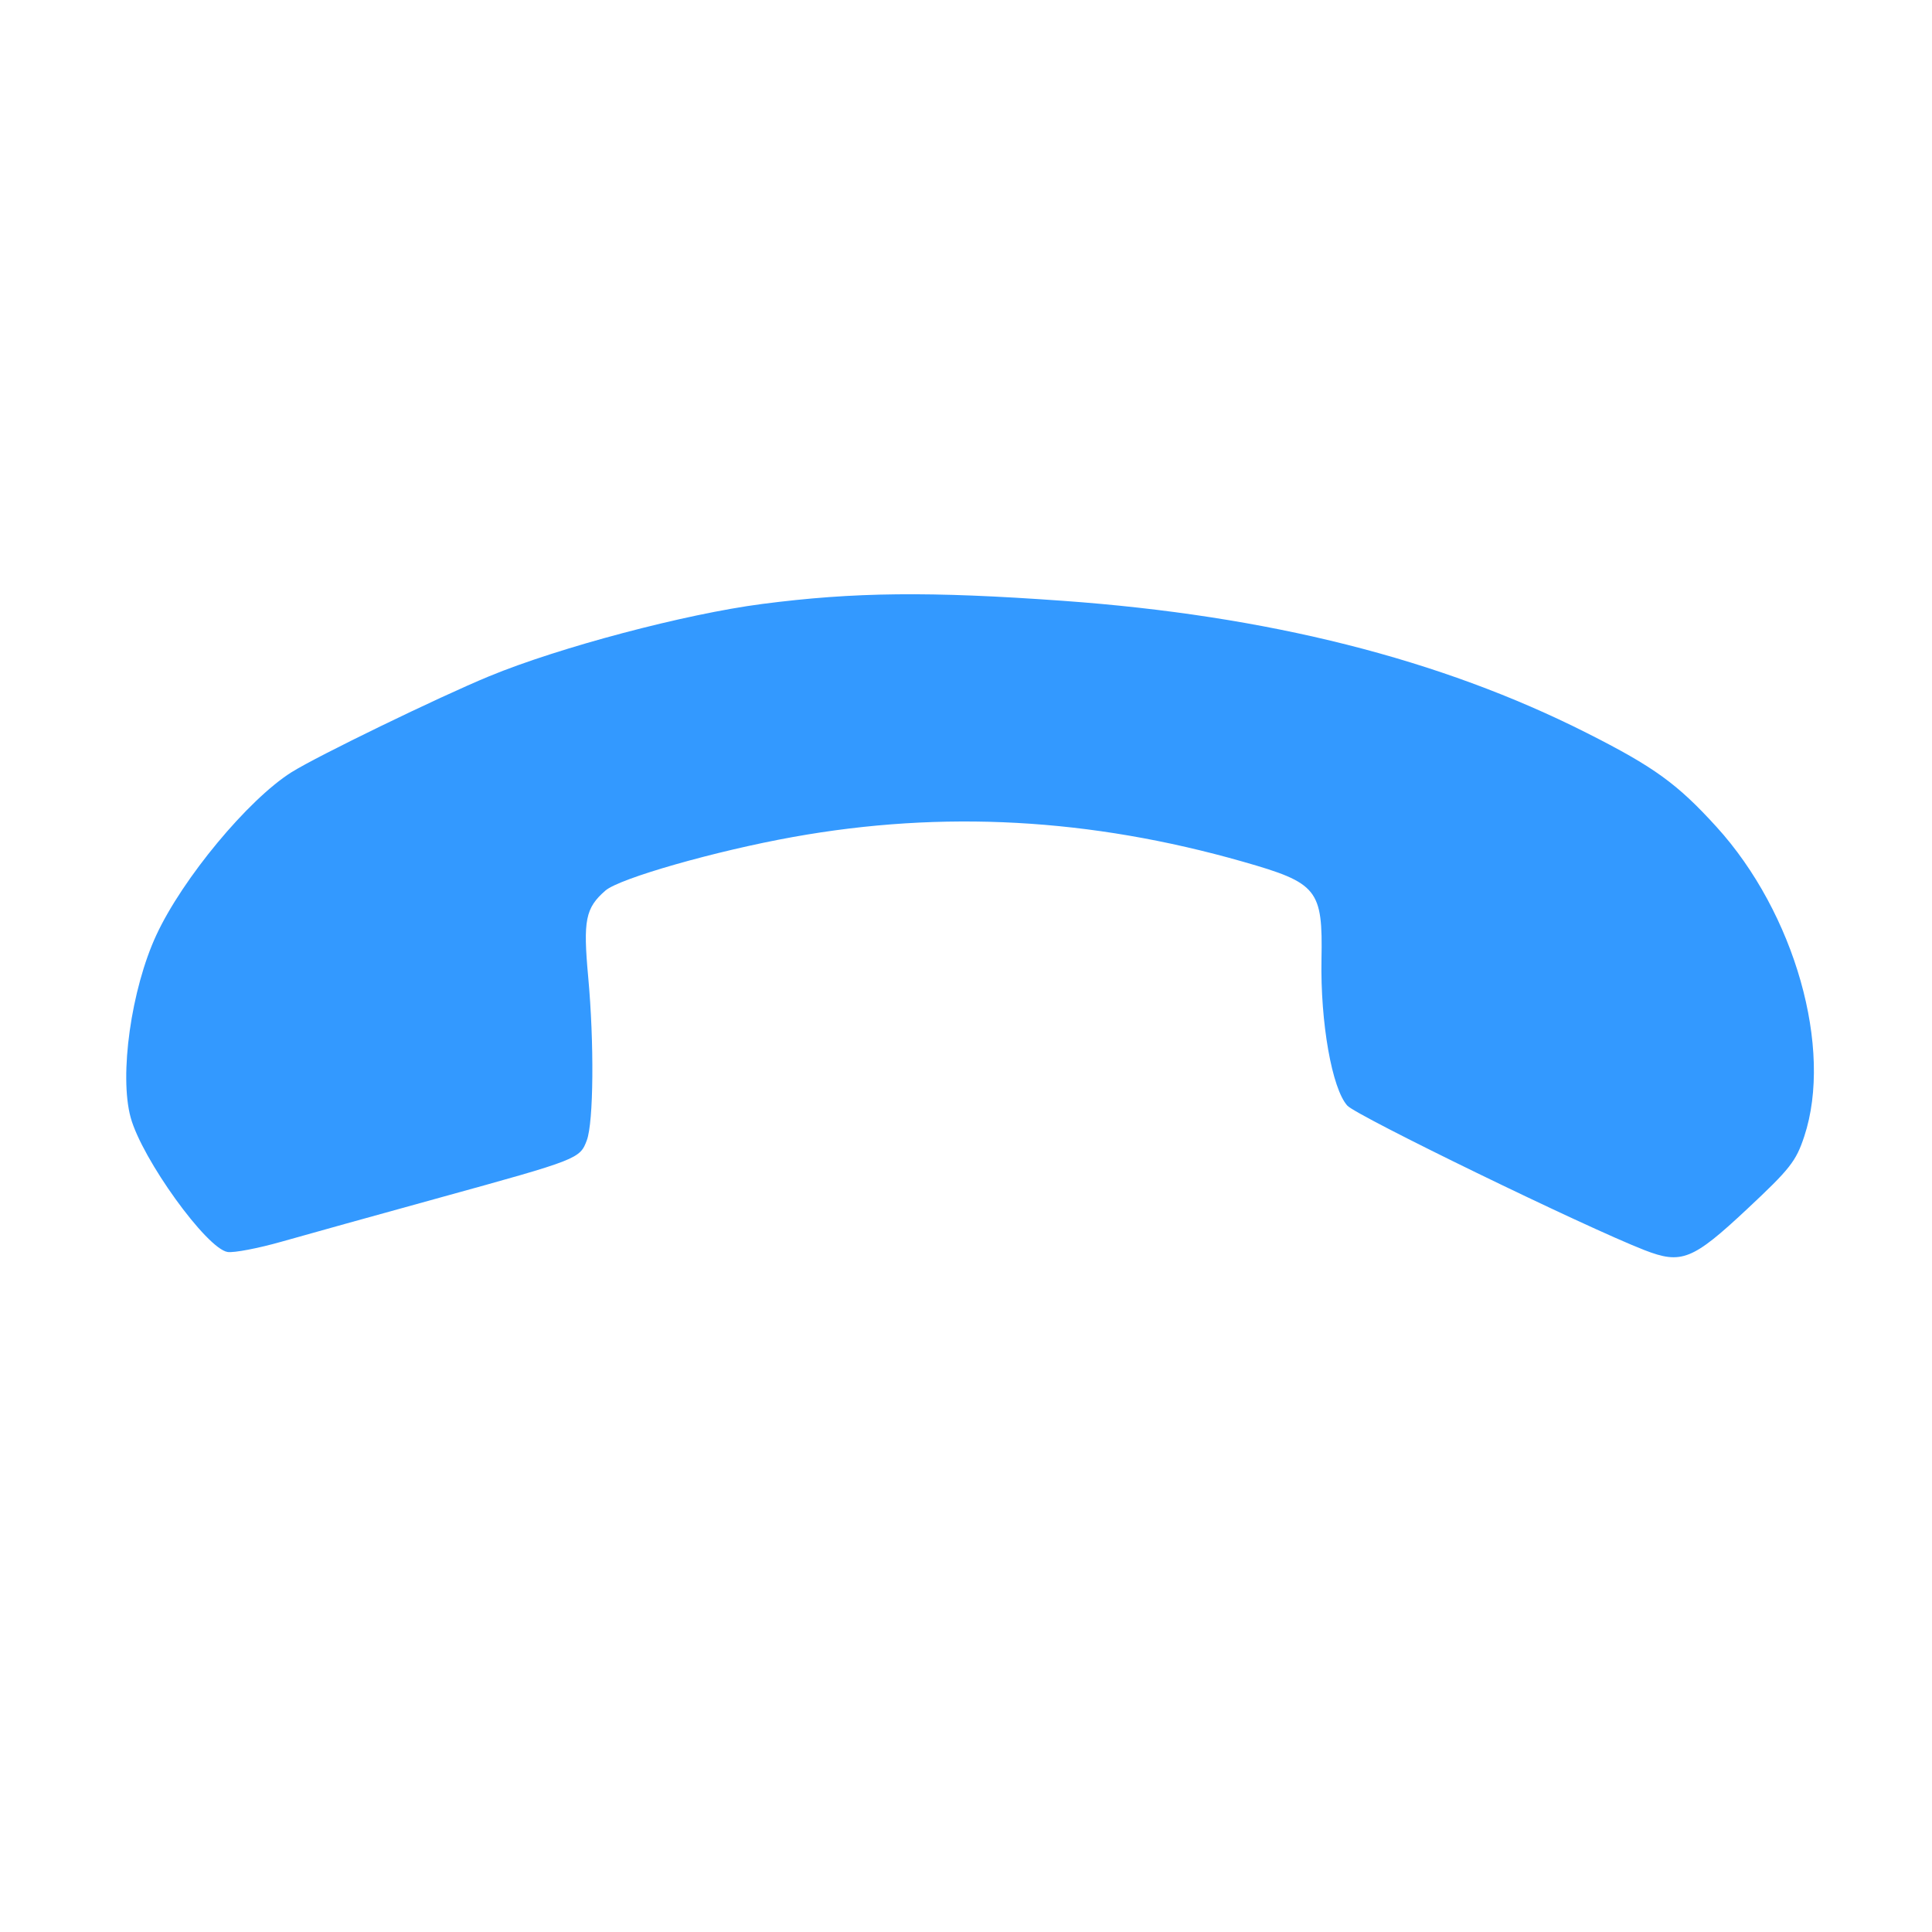
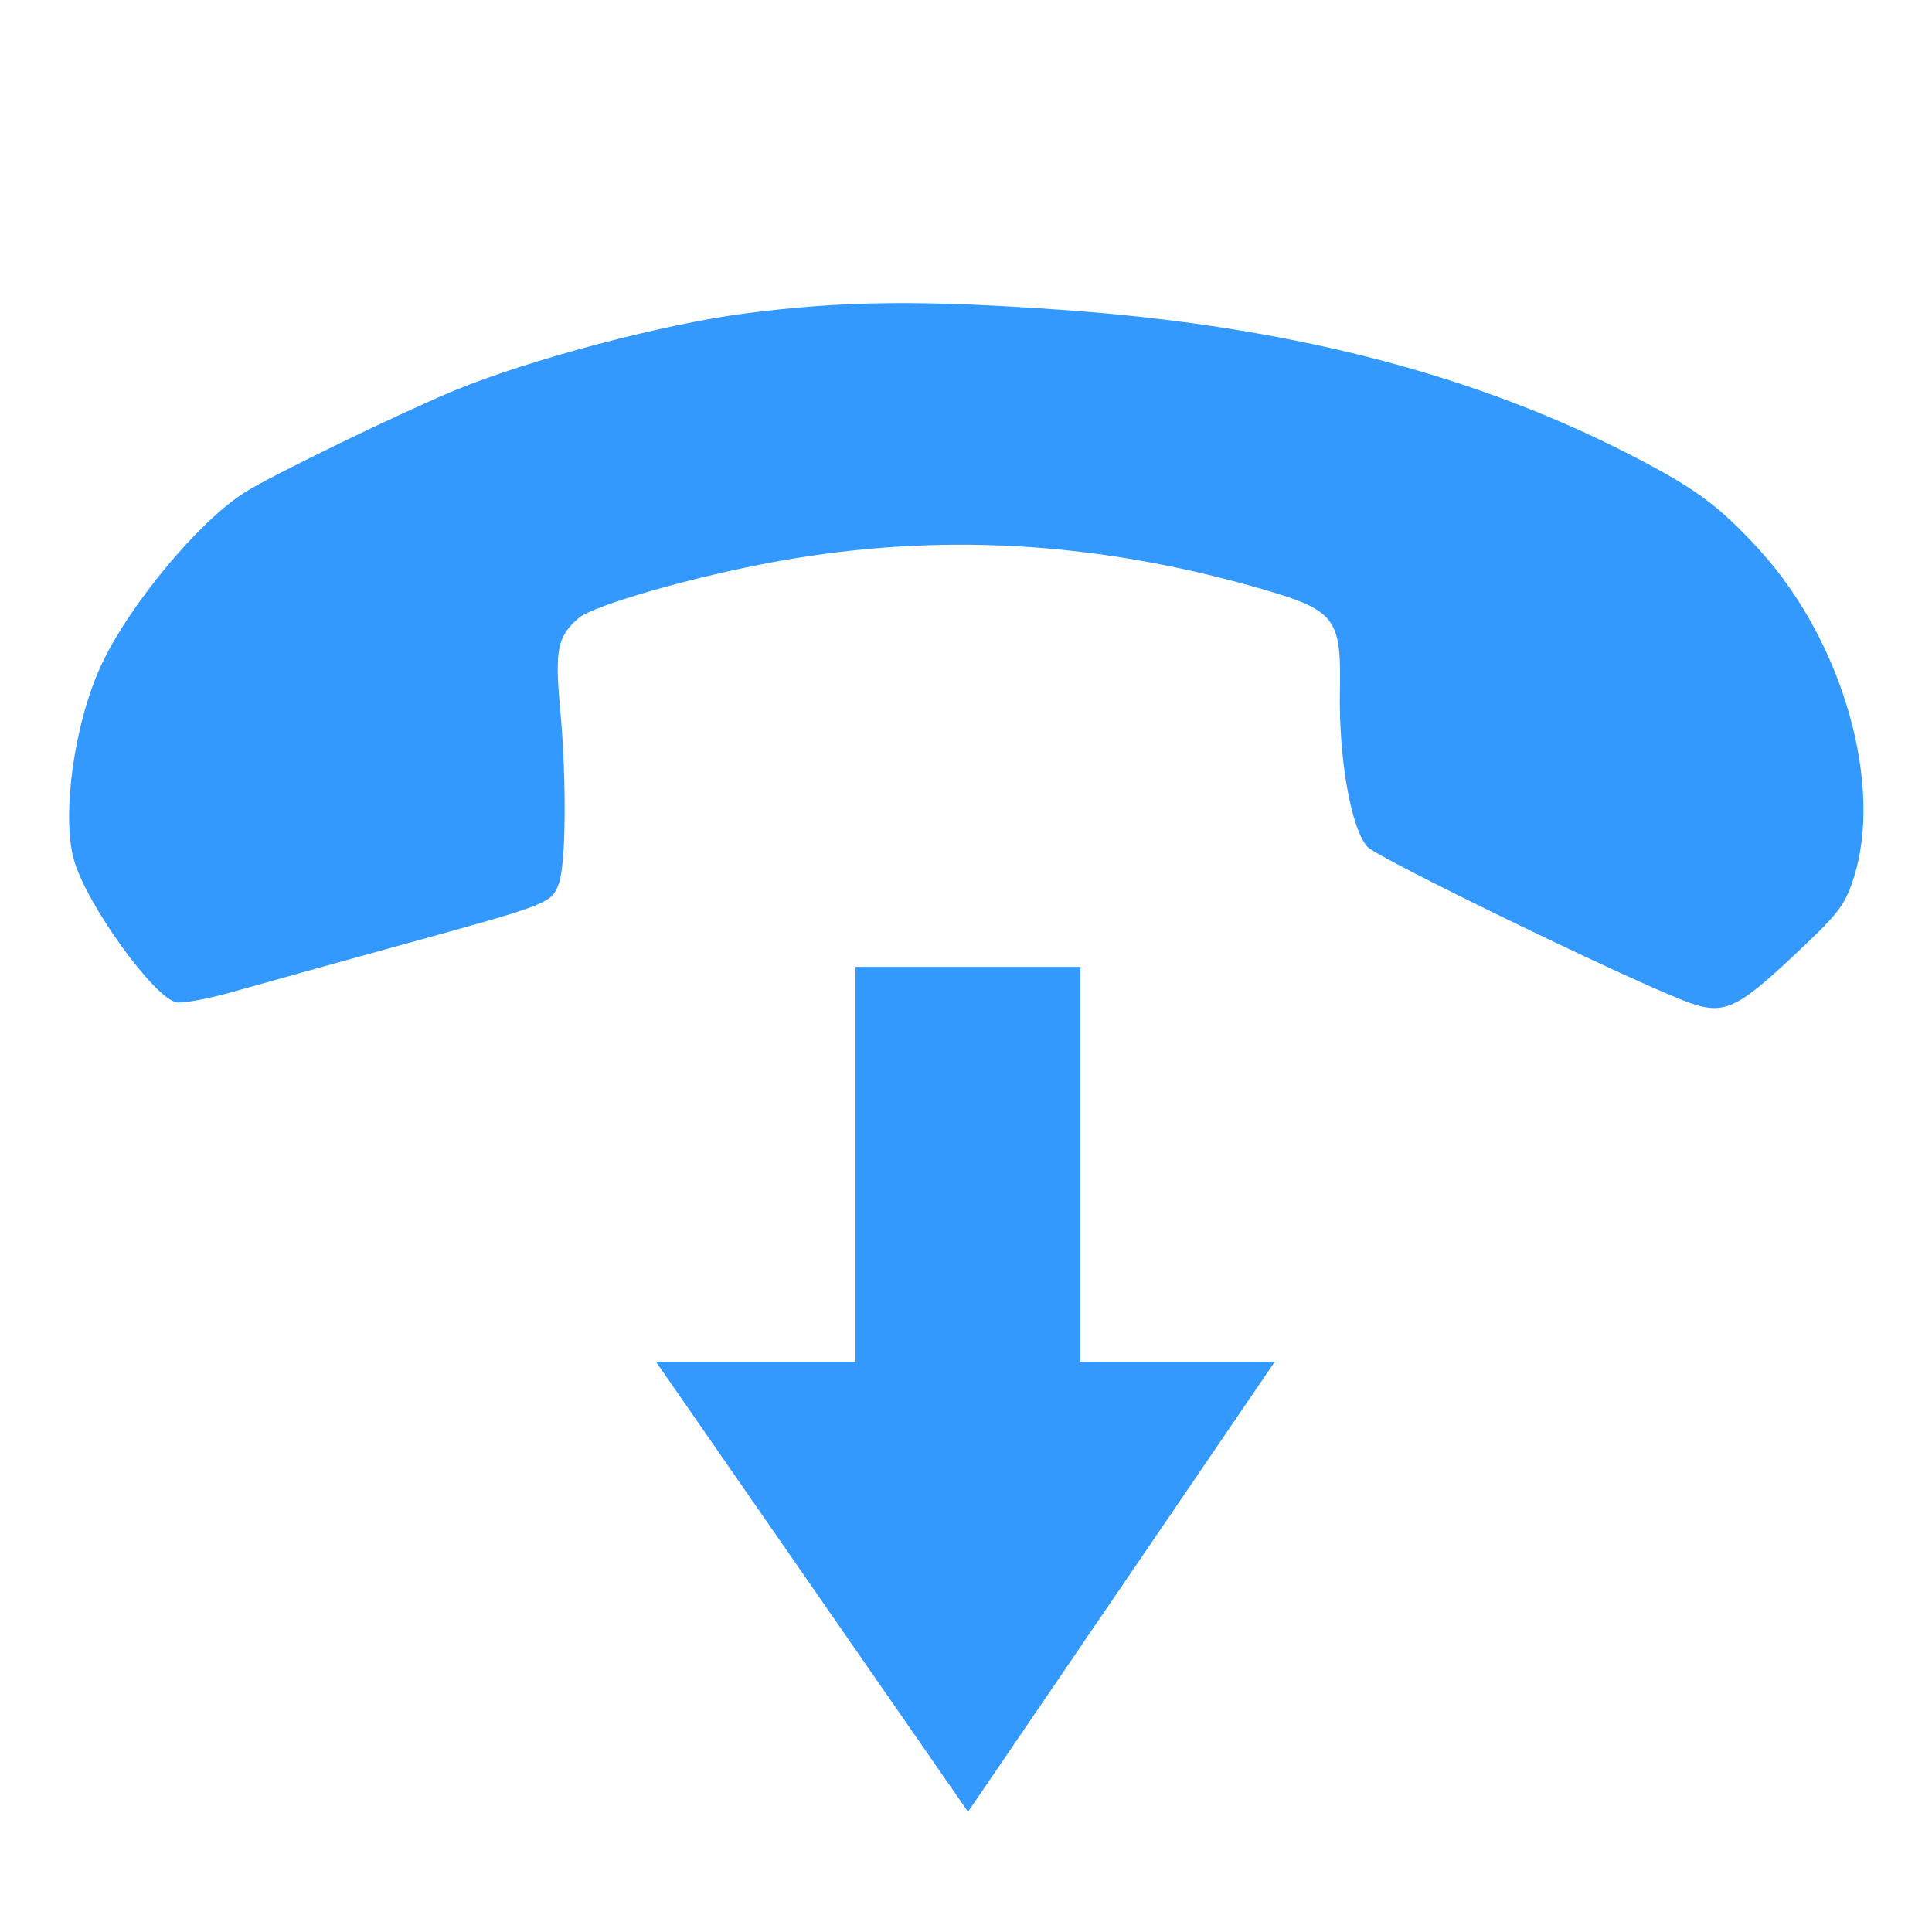
<svg xmlns="http://www.w3.org/2000/svg" width="128" height="128" id="svg3027" version="1.1">
  <defs id="defs3029" />
-   <path style="fill:#3399ff;fill-opacity:1;display:inline" d="m 19.313,51.163 c 1.681,-1.06 9.753,-4.979 13.101,-6.361 4.651,-1.919 12.979,-4.124 18.077,-4.787 6.092,-0.792 11.093,-0.844 19.939,-0.209 13.58,0.975 24.998,3.855 34.692,8.751 4.468,2.257 5.999,3.364 8.598,6.222 5.192,5.705 7.741,14.705 5.815,20.515 -0.546,1.648 -0.936,2.143 -3.78,4.805 -3.618,3.386 -4.352,3.679 -6.806,2.724 -3.919,-1.526 -19.067,-8.892 -19.684,-9.571 -1.017,-1.121 -1.792,-5.505 -1.713,-9.688 0.088,-4.644 -0.247,-5.061 -5.199,-6.474 -10.112,-2.885 -19.886,-3.422 -29.811,-1.637 -5.149,0.925 -11.503,2.74 -12.433,3.551 -1.322,1.152 -1.484,1.966 -1.141,5.703 0.404,4.393 0.36,9.64 -0.09,10.842 -0.459,1.226 -0.57,1.269 -9.658,3.776 -4.26,1.175 -9.011,2.497 -10.557,2.937 -1.546,0.44 -3.157,0.749 -3.581,0.686 -1.381,-0.206 -5.668,-6.15 -6.425,-8.908 -0.768,-2.799 0.035,-8.504 1.704,-12.097 1.738,-3.742 6.075,-8.966 8.951,-10.78 z" id="path4609" />
+   <path style="fill:#3399ff;fill-opacity:1;display:inline" d="m 16.217,32.619 c 1.787,-1.127 10.37,-5.294 13.93,-6.763 4.945,-2.04 13.8,-4.385 19.22,-5.089 6.477,-0.842 11.795,-0.897 21.2,-0.222 14.439,1.037 26.579,4.099 36.886,9.305 4.75,2.399 6.378,3.577 9.142,6.615 5.52,6.065 8.231,15.635 6.183,21.812 -0.581,1.752 -0.995,2.279 -4.019,5.109 -3.847,3.6 -4.627,3.912 -7.236,2.896 C 107.355,64.659 91.249,56.828 90.594,56.106 89.513,54.913 88.688,50.253 88.773,45.805 88.867,40.867 88.51,40.424 83.245,38.921 72.493,35.854 62.102,35.283 51.549,37.18 c -5.474,0.984 -12.23,2.913 -13.22,3.775 -1.405,1.224 -1.578,2.09 -1.213,6.064 0.429,4.671 0.383,10.249 -0.095,11.528 -0.488,1.304 -0.606,1.35 -10.269,4.014 -4.53,1.249 -9.581,2.654 -11.225,3.123 -1.644,0.468 -3.357,0.796 -3.807,0.729 C 10.252,66.195 5.694,59.875 4.889,56.942 4.072,53.967 4.926,47.901 6.7,44.08 8.548,40.101 13.16,34.547 16.217,32.619 z" id="path4609" />
+   <path style="fill:#3399ff;fill-opacity:1;stroke:none;display:inline" d="m 84.452,90.226 -20.319,29.81 -20.669,-29.81 13.216,0 0,-26.167 14.905,0 0,26.167 z" id="Symbol" />
</svg>
